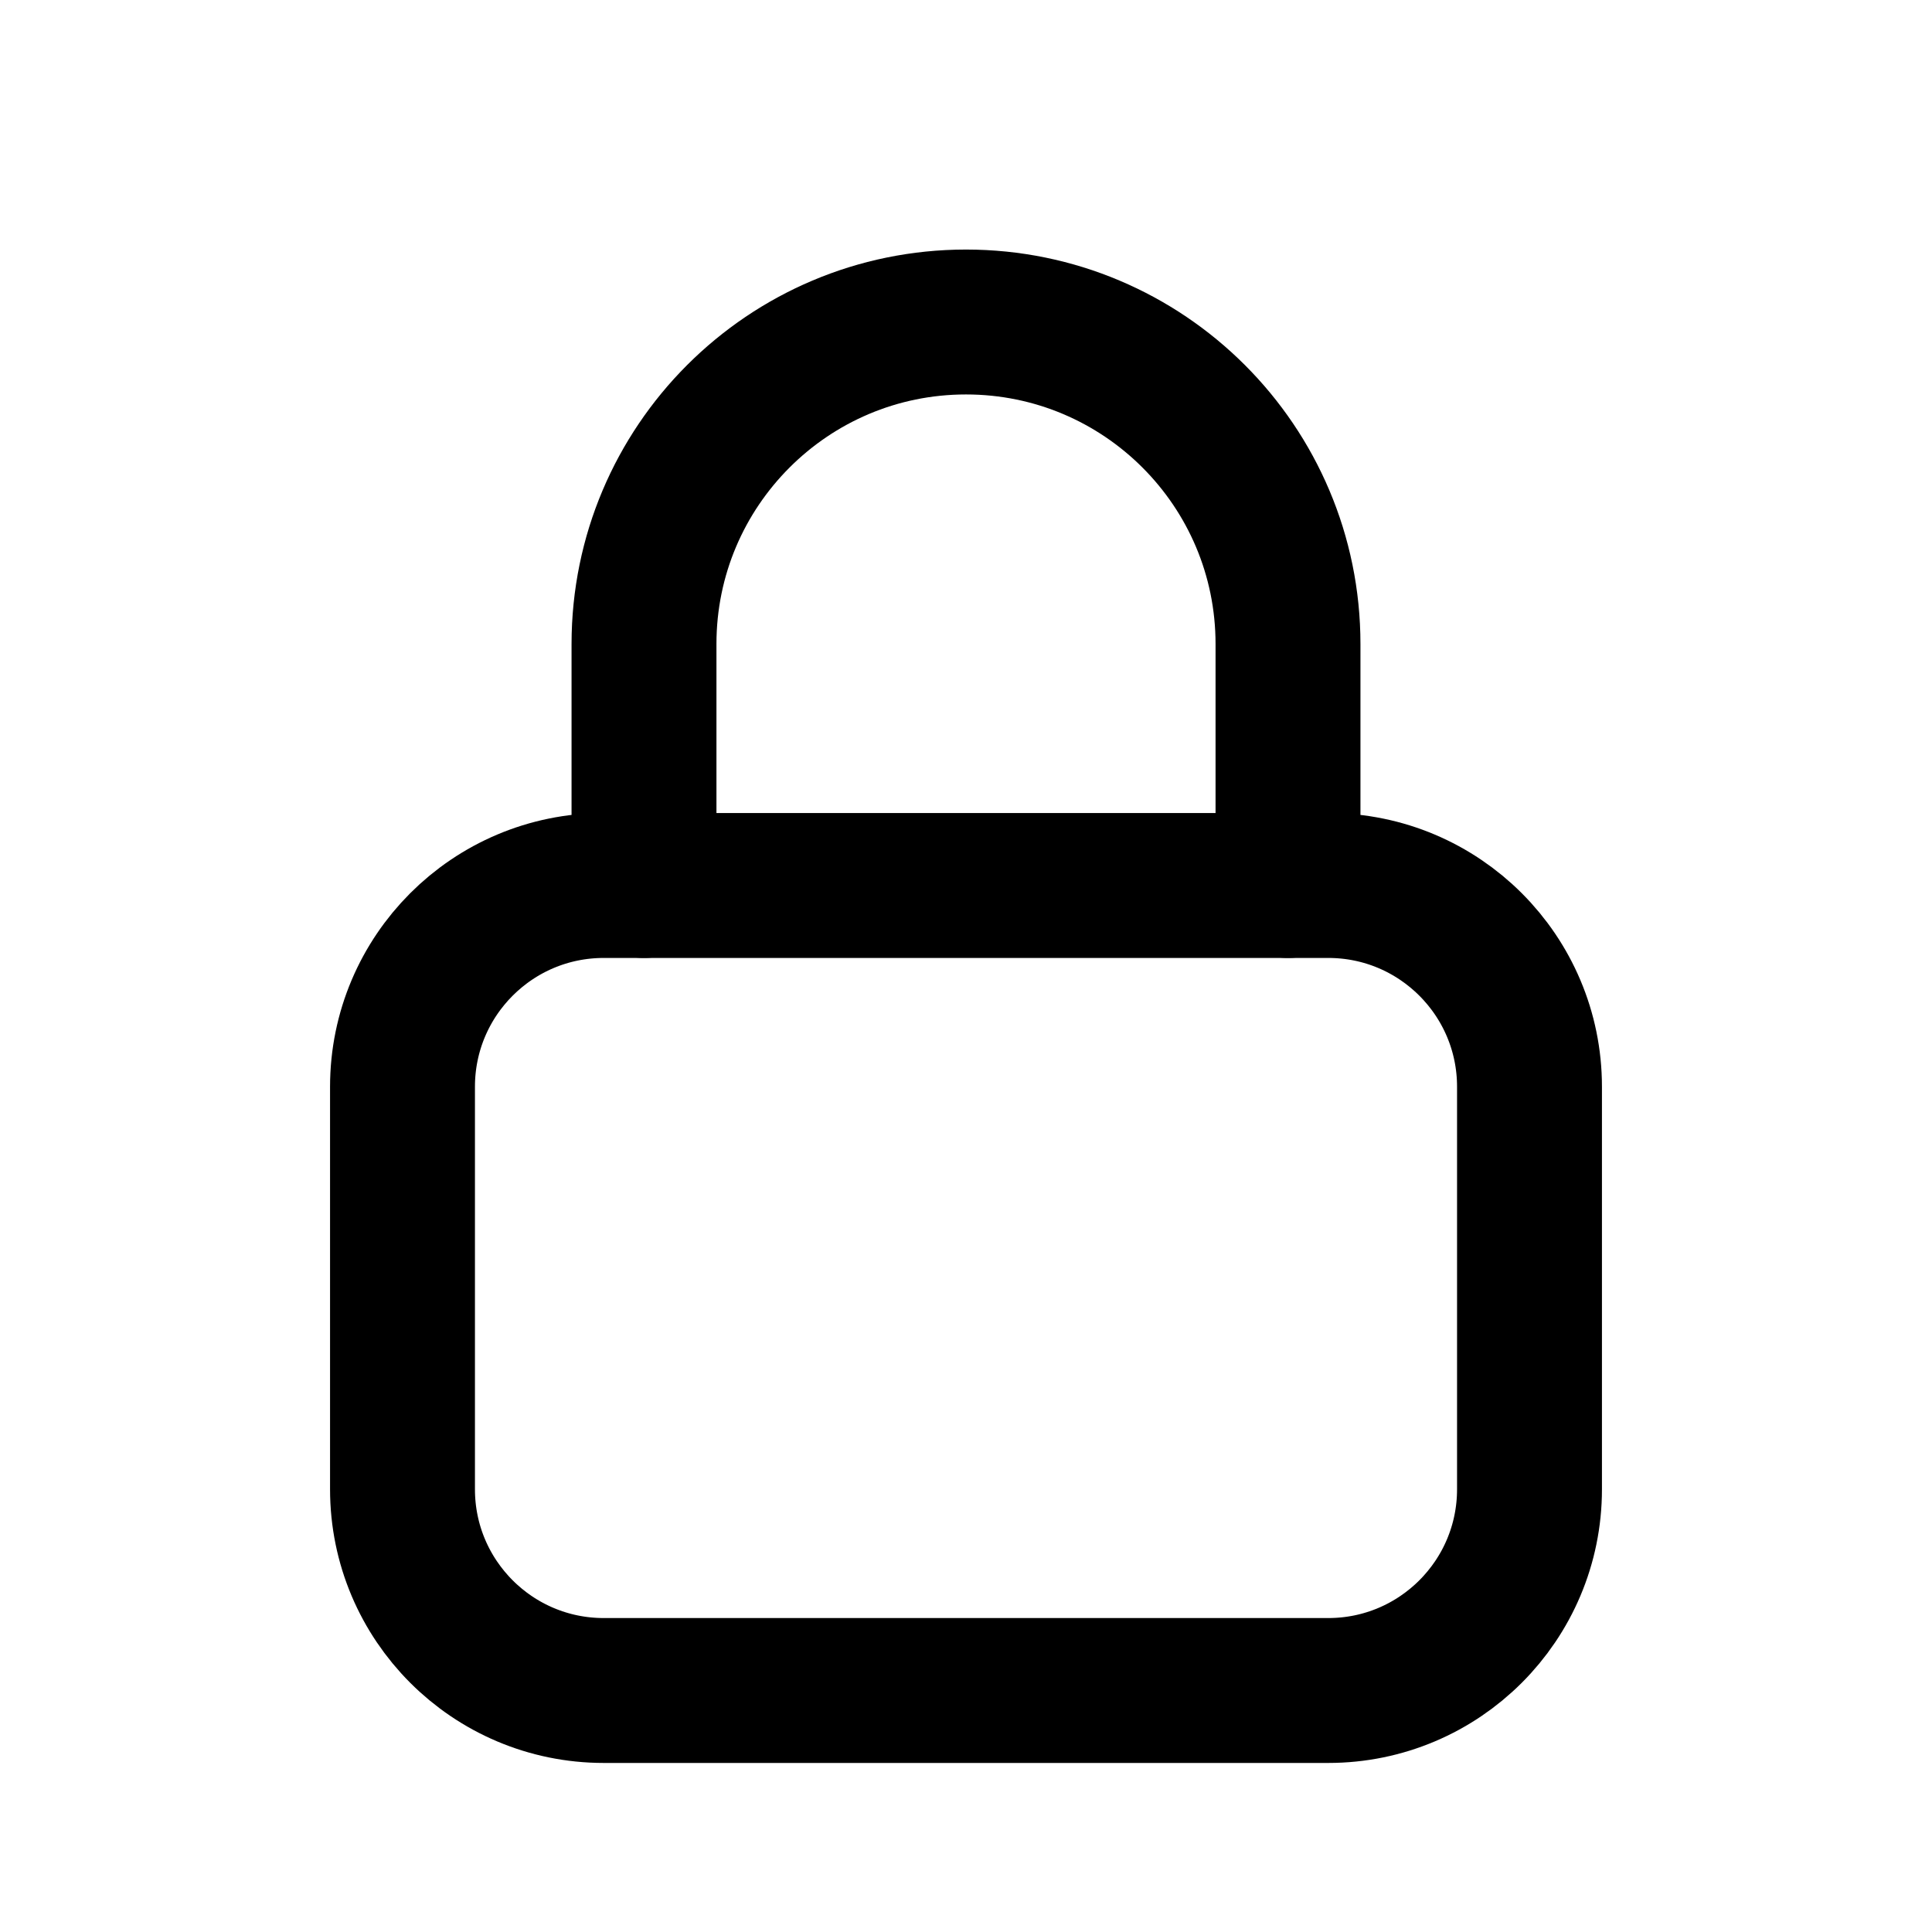
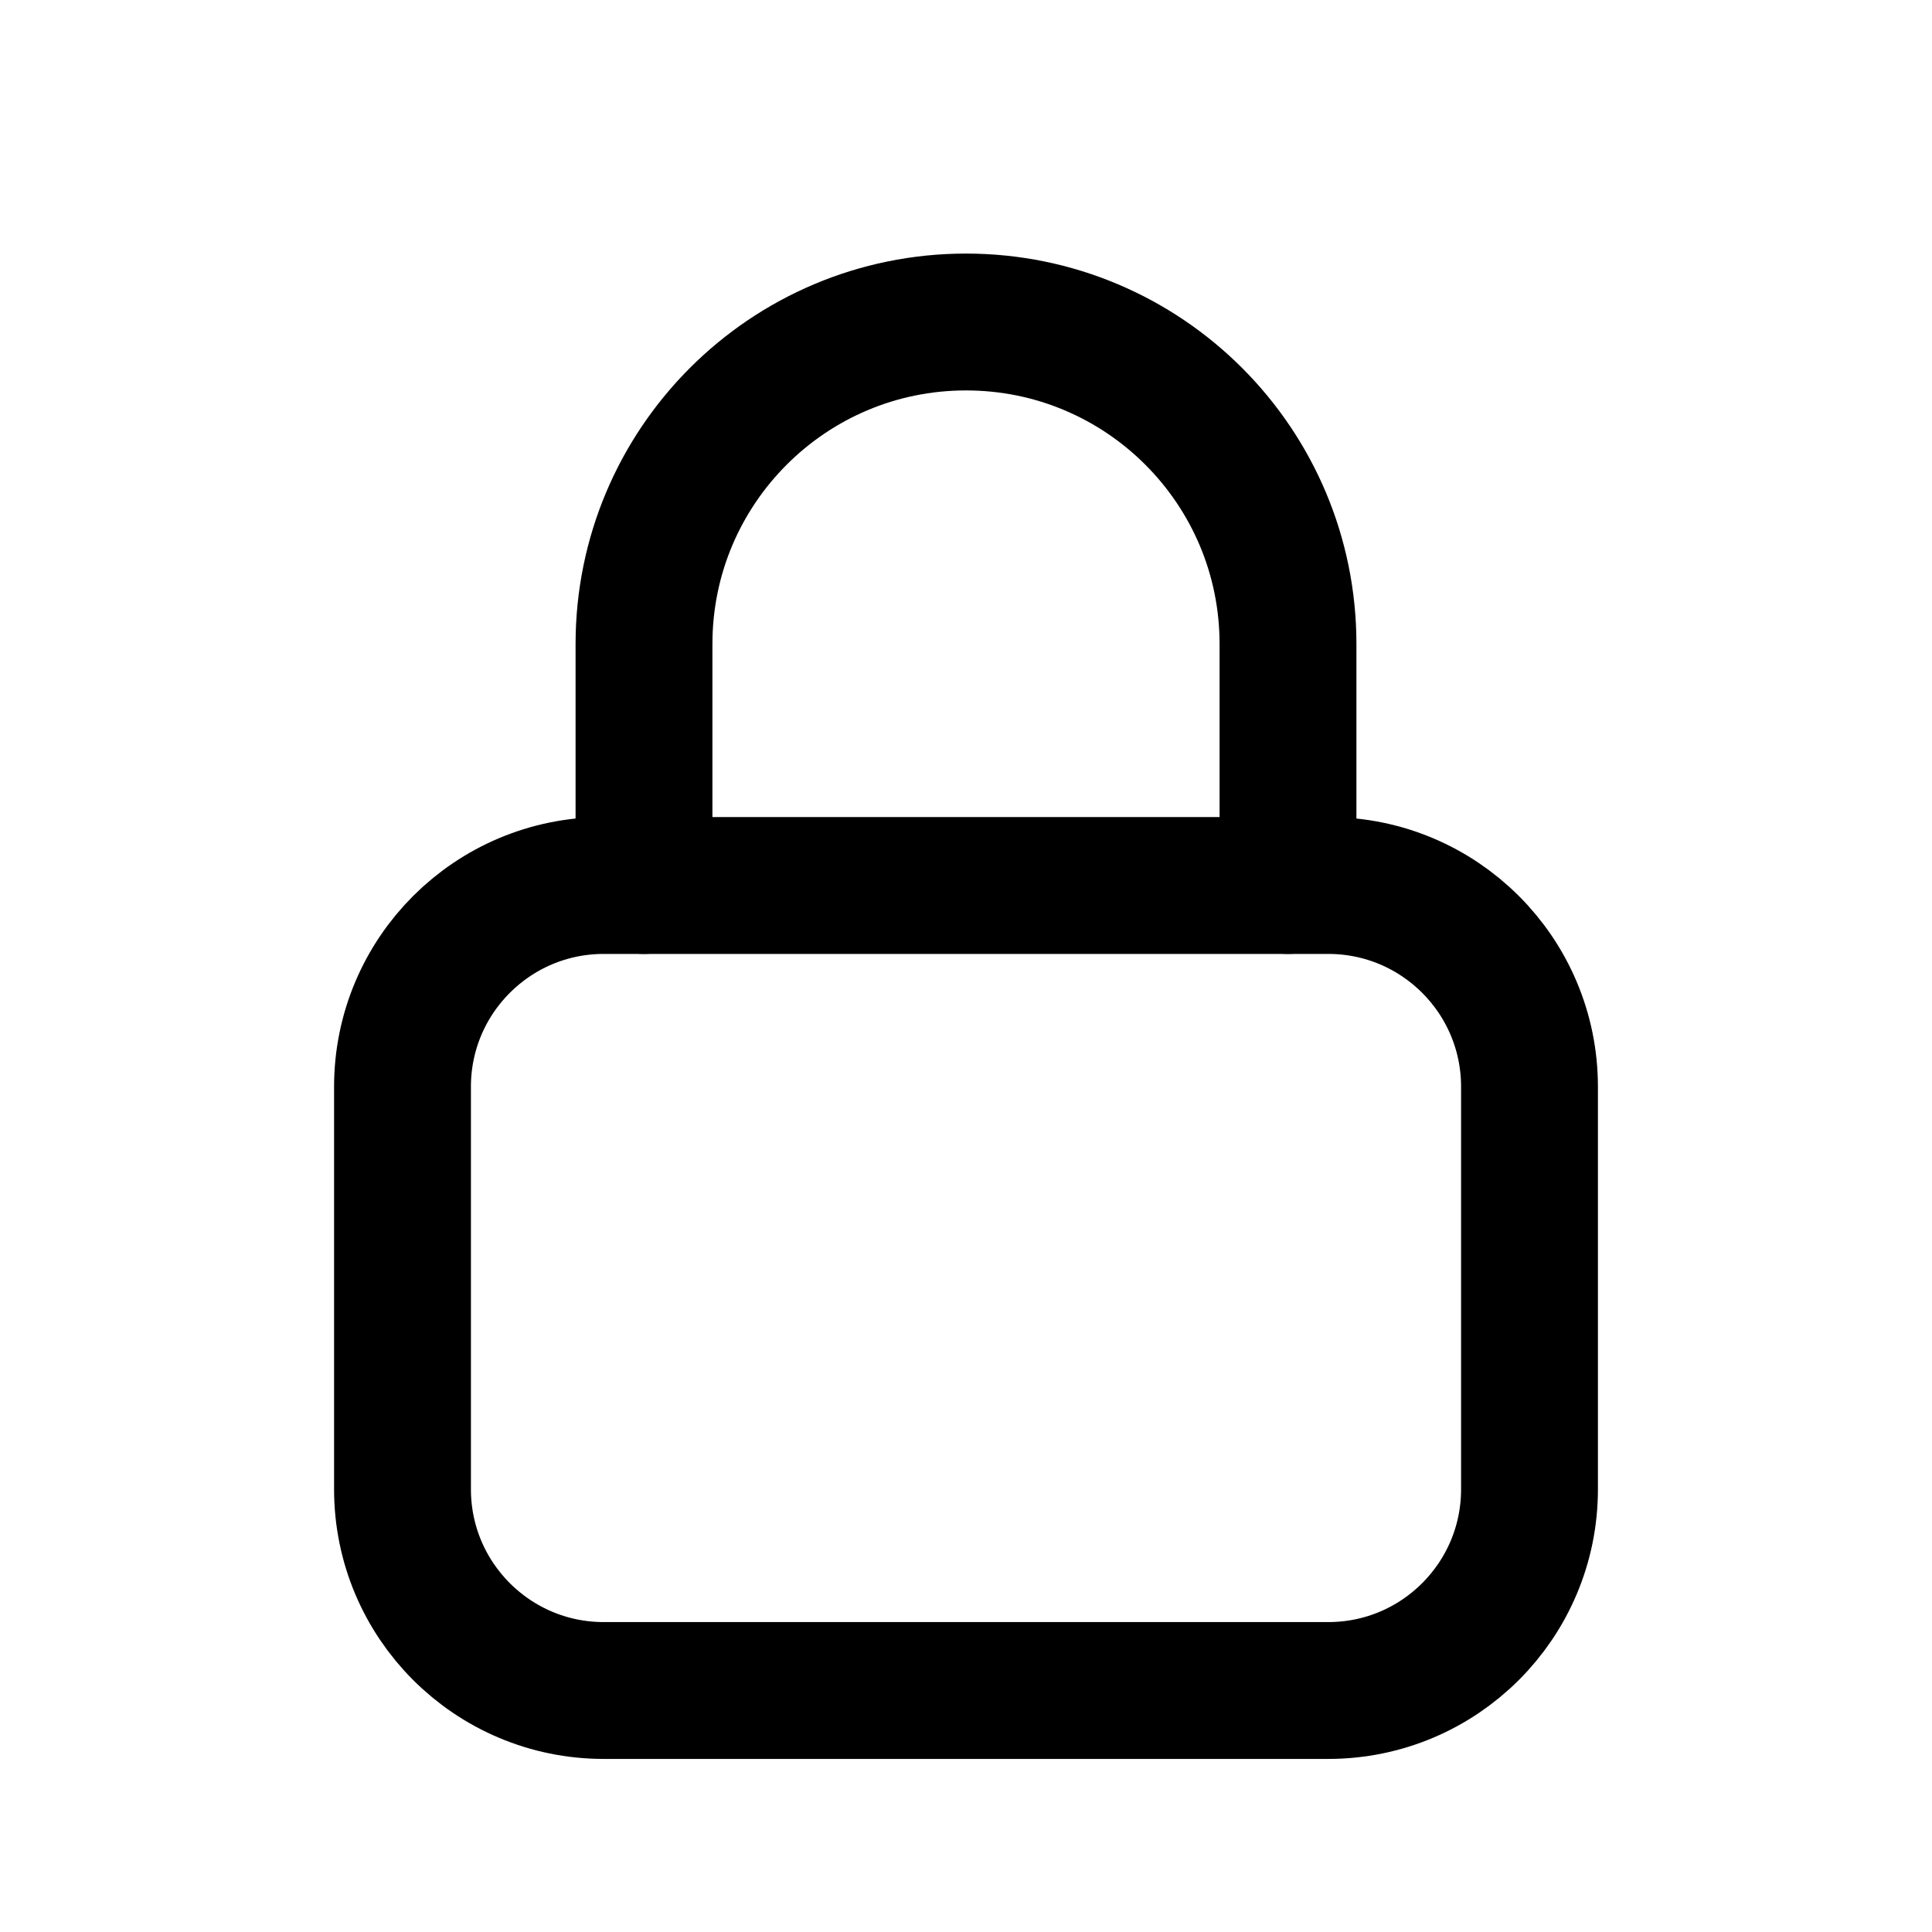
- <svg xmlns="http://www.w3.org/2000/svg" width="24" height="24" viewBox="0 0 24 24" fill="none" stroke="#000000" stroke-width="1.8" stroke-linecap="round" stroke-linejoin="round">
+ <svg xmlns="http://www.w3.org/2000/svg" width="24" height="24" viewBox="0 0 24 24" fill="none" stroke="#000000" stroke-width="1.7" stroke-linecap="round" stroke-linejoin="round">
  <rect x="5" y="11" width="14" height="10" rx="2.5" />
  <path d="M8 11V8a4 4 0 0 1 8 0v3" />
</svg>
